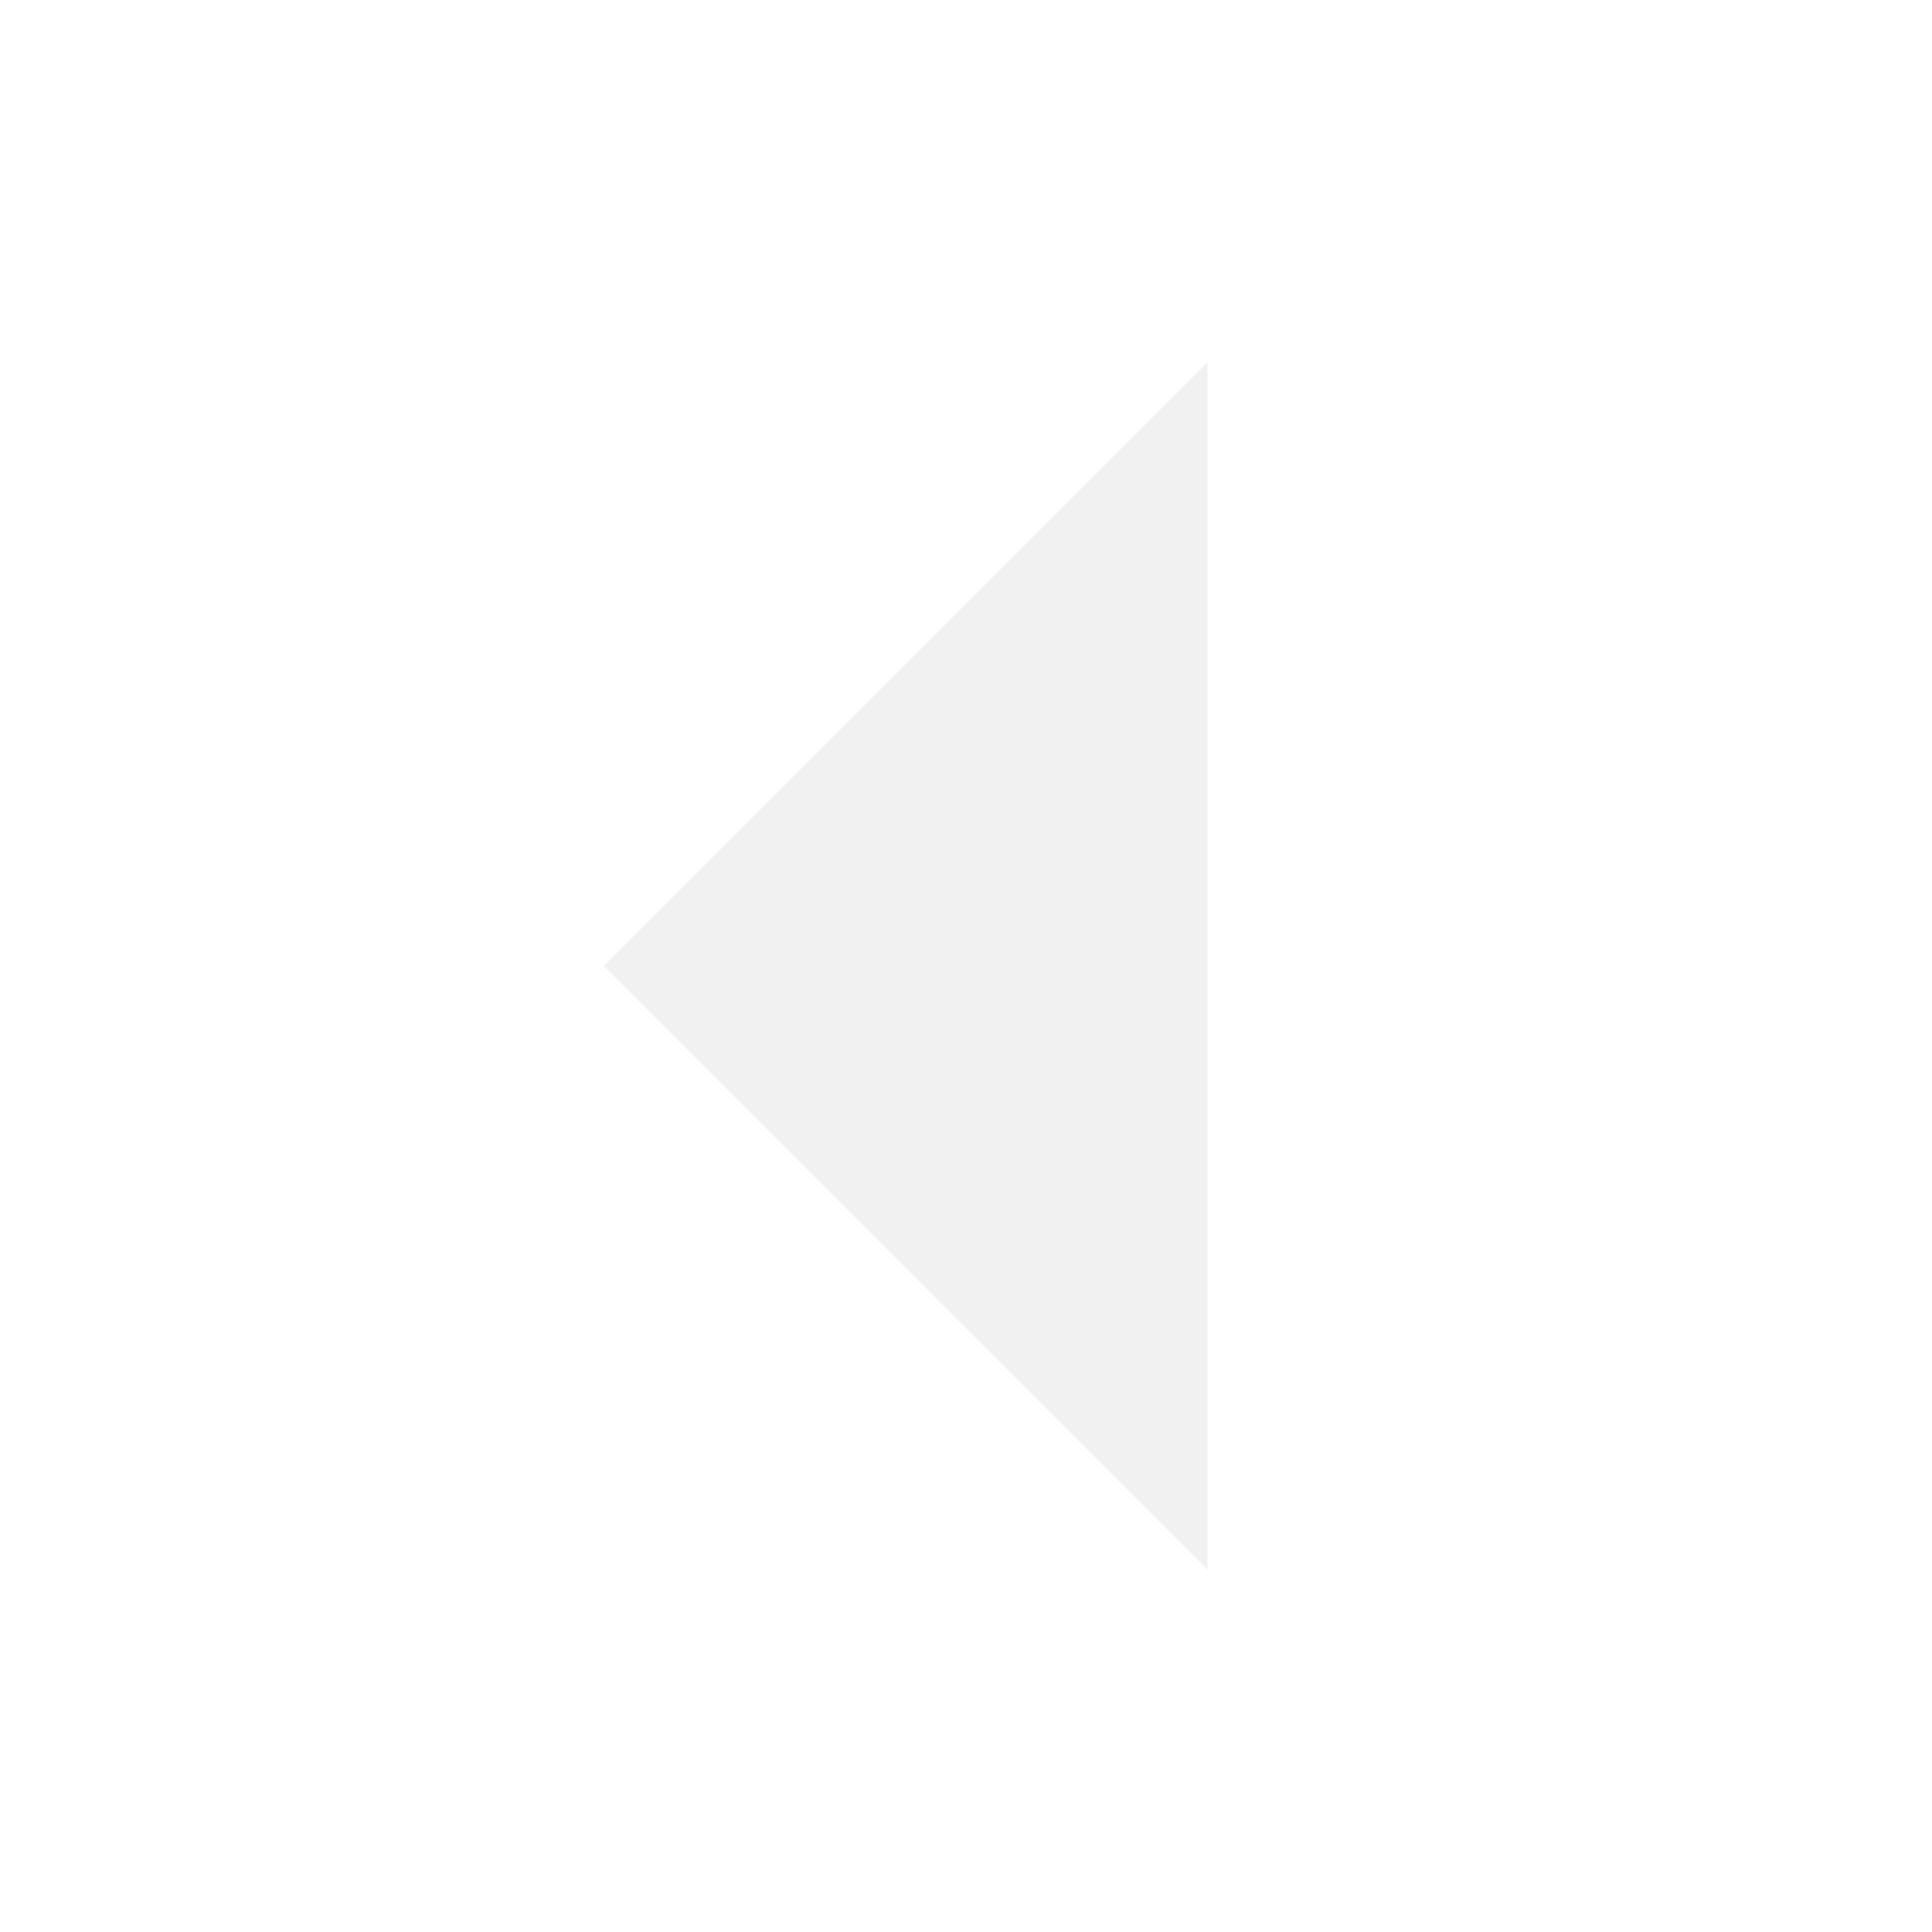
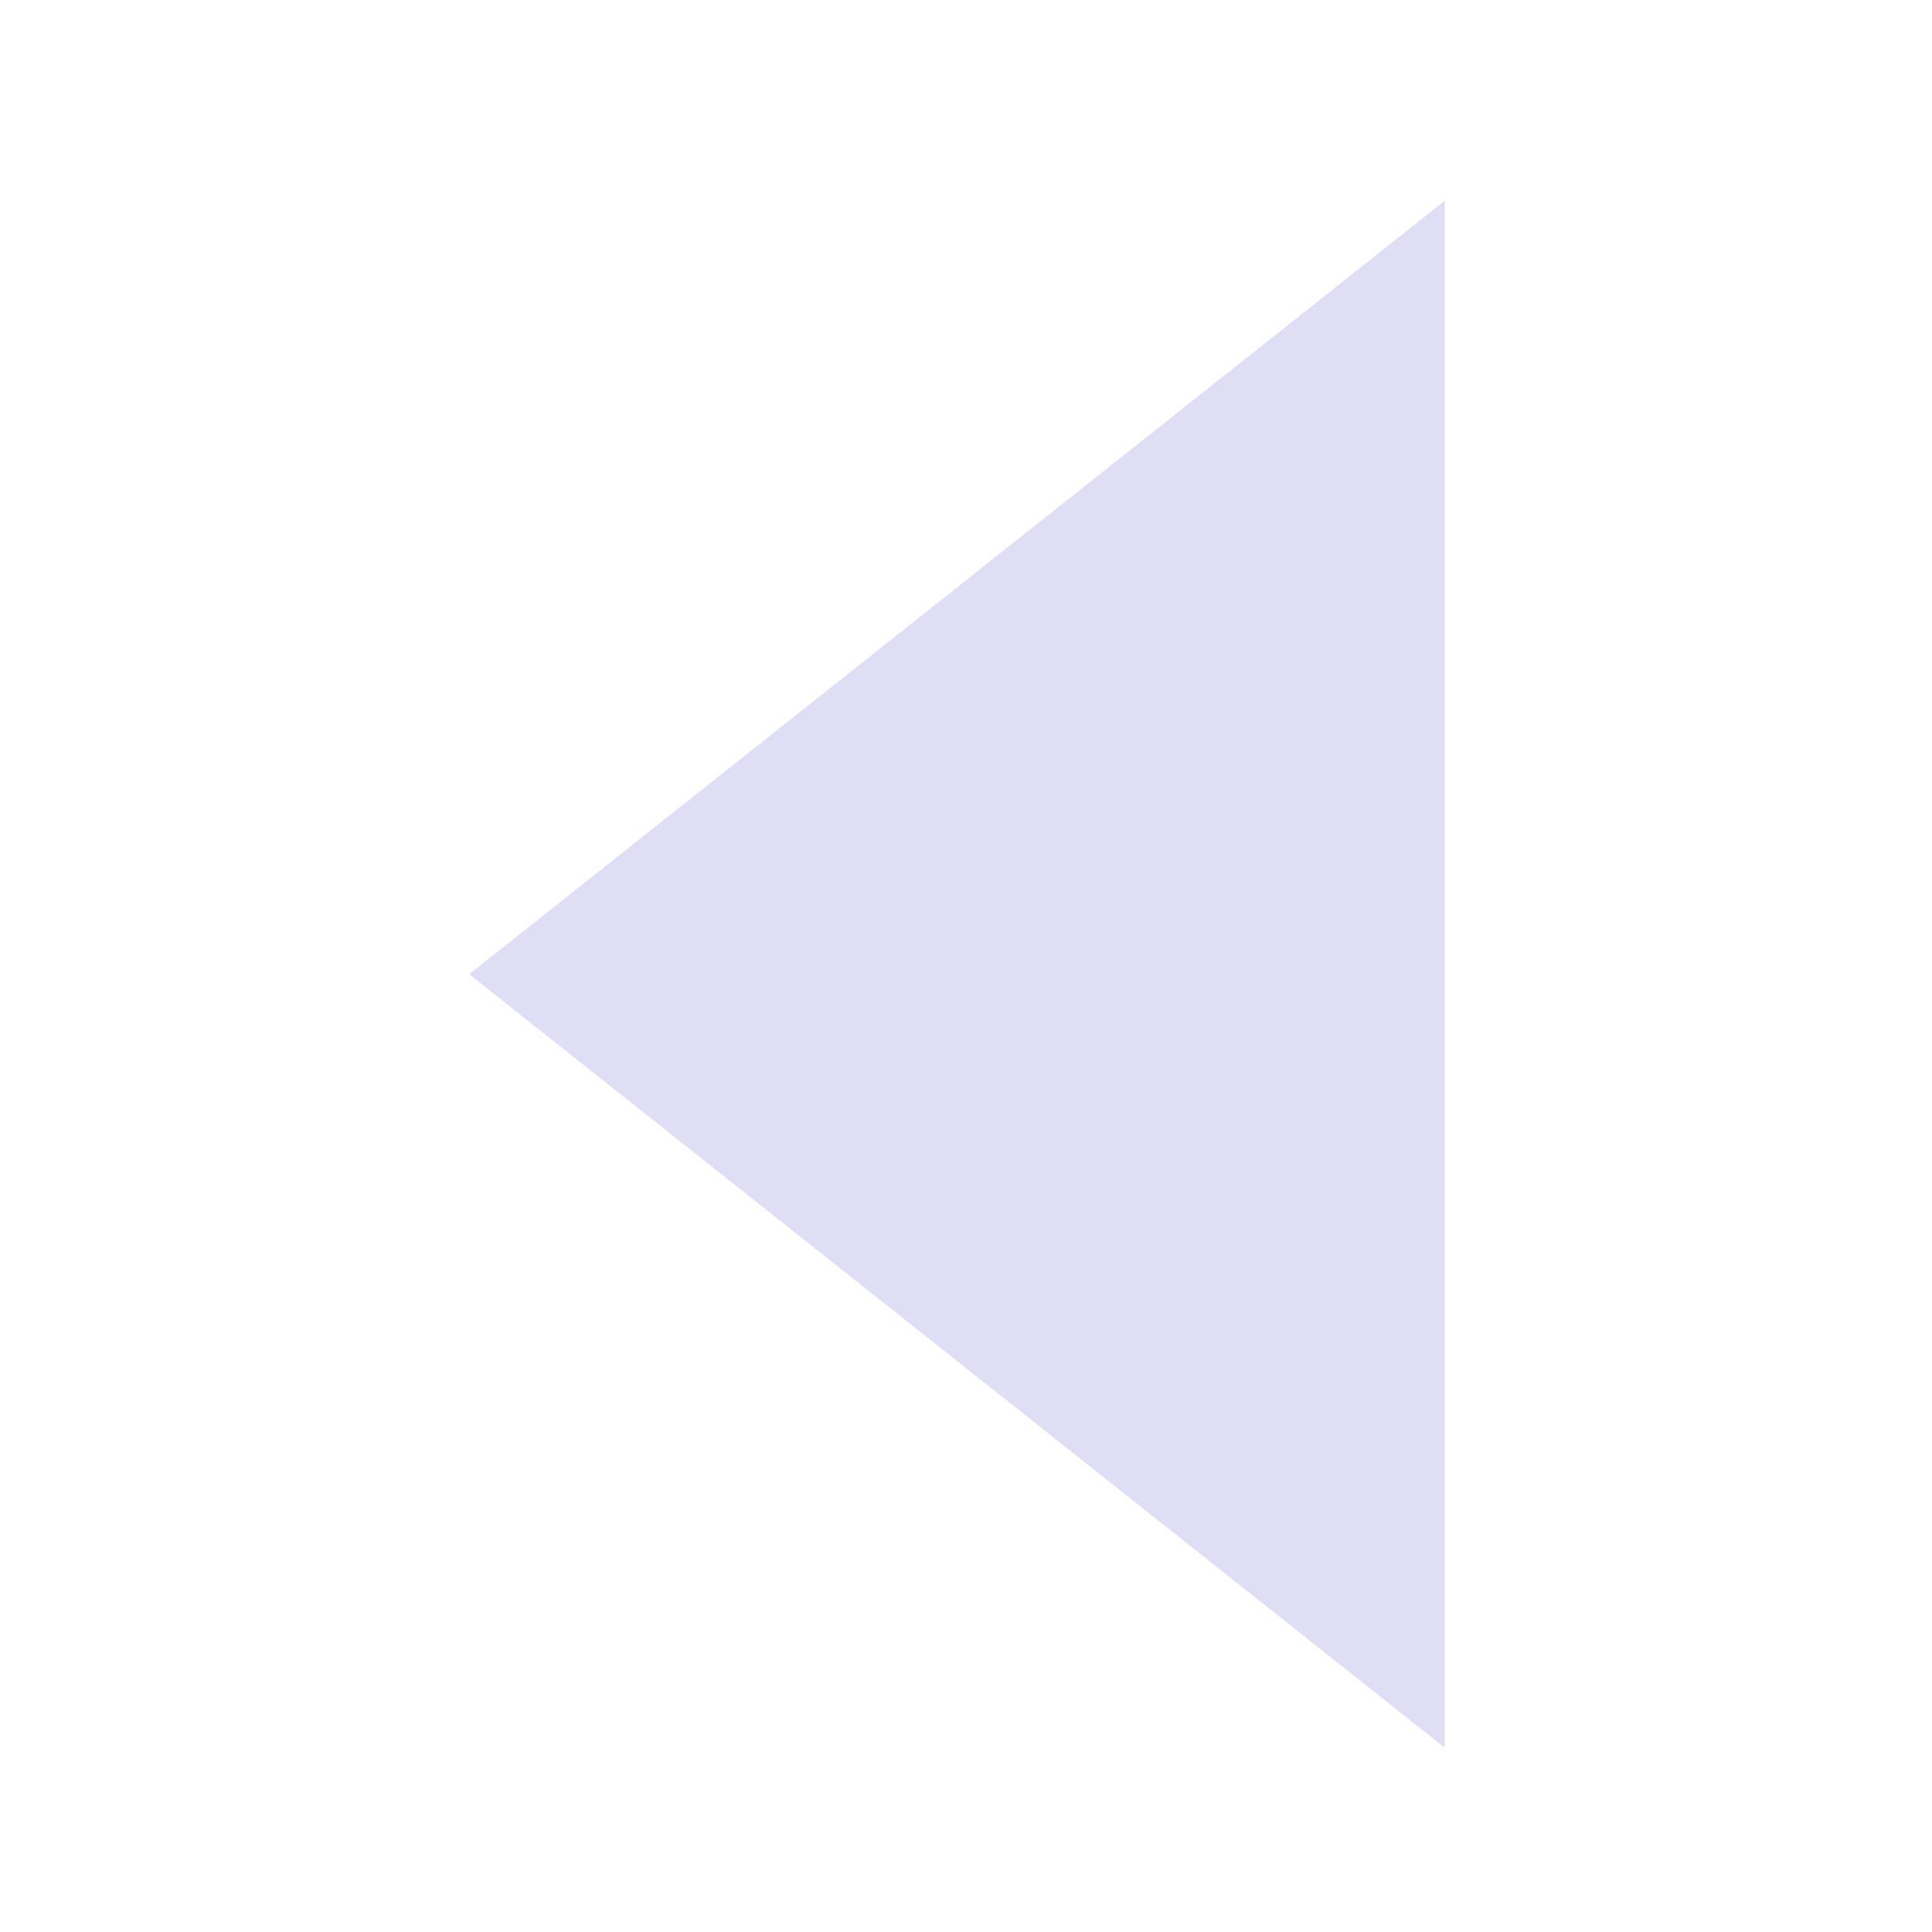
- <svg xmlns="http://www.w3.org/2000/svg" width="16" height="16" viewBox="0 0 16 16" version="1.1" id="svg4">
-   <defs id="defs8" />
-   <path d="M10 3v10L5 8z" fill="#000000" opacity="0.54" id="path2" style="fill:#e6e6e6" />
+ <svg xmlns="http://www.w3.org/2000/svg" width="16" height="16" id="svg2" version="1.1">
+   <defs id="defs4" />
+   <g id="layer1" transform="translate(0,-1036.362)">
+     <path style="fill:#e0def4;fill-opacity:1;stroke:#e0def4;stroke-width:0.43;stroke-linecap:round;stroke-linejoin:miter;stroke-miterlimit:4;stroke-opacity:1;stroke-dasharray:none;display:inline" id="path18028" d="M 88.83,340 80.17,340 84.5,332.5 z" transform="matrix(0,1.362171,0.9918625,0,-325.4822,929.3267)" />
+   </g>
</svg>
